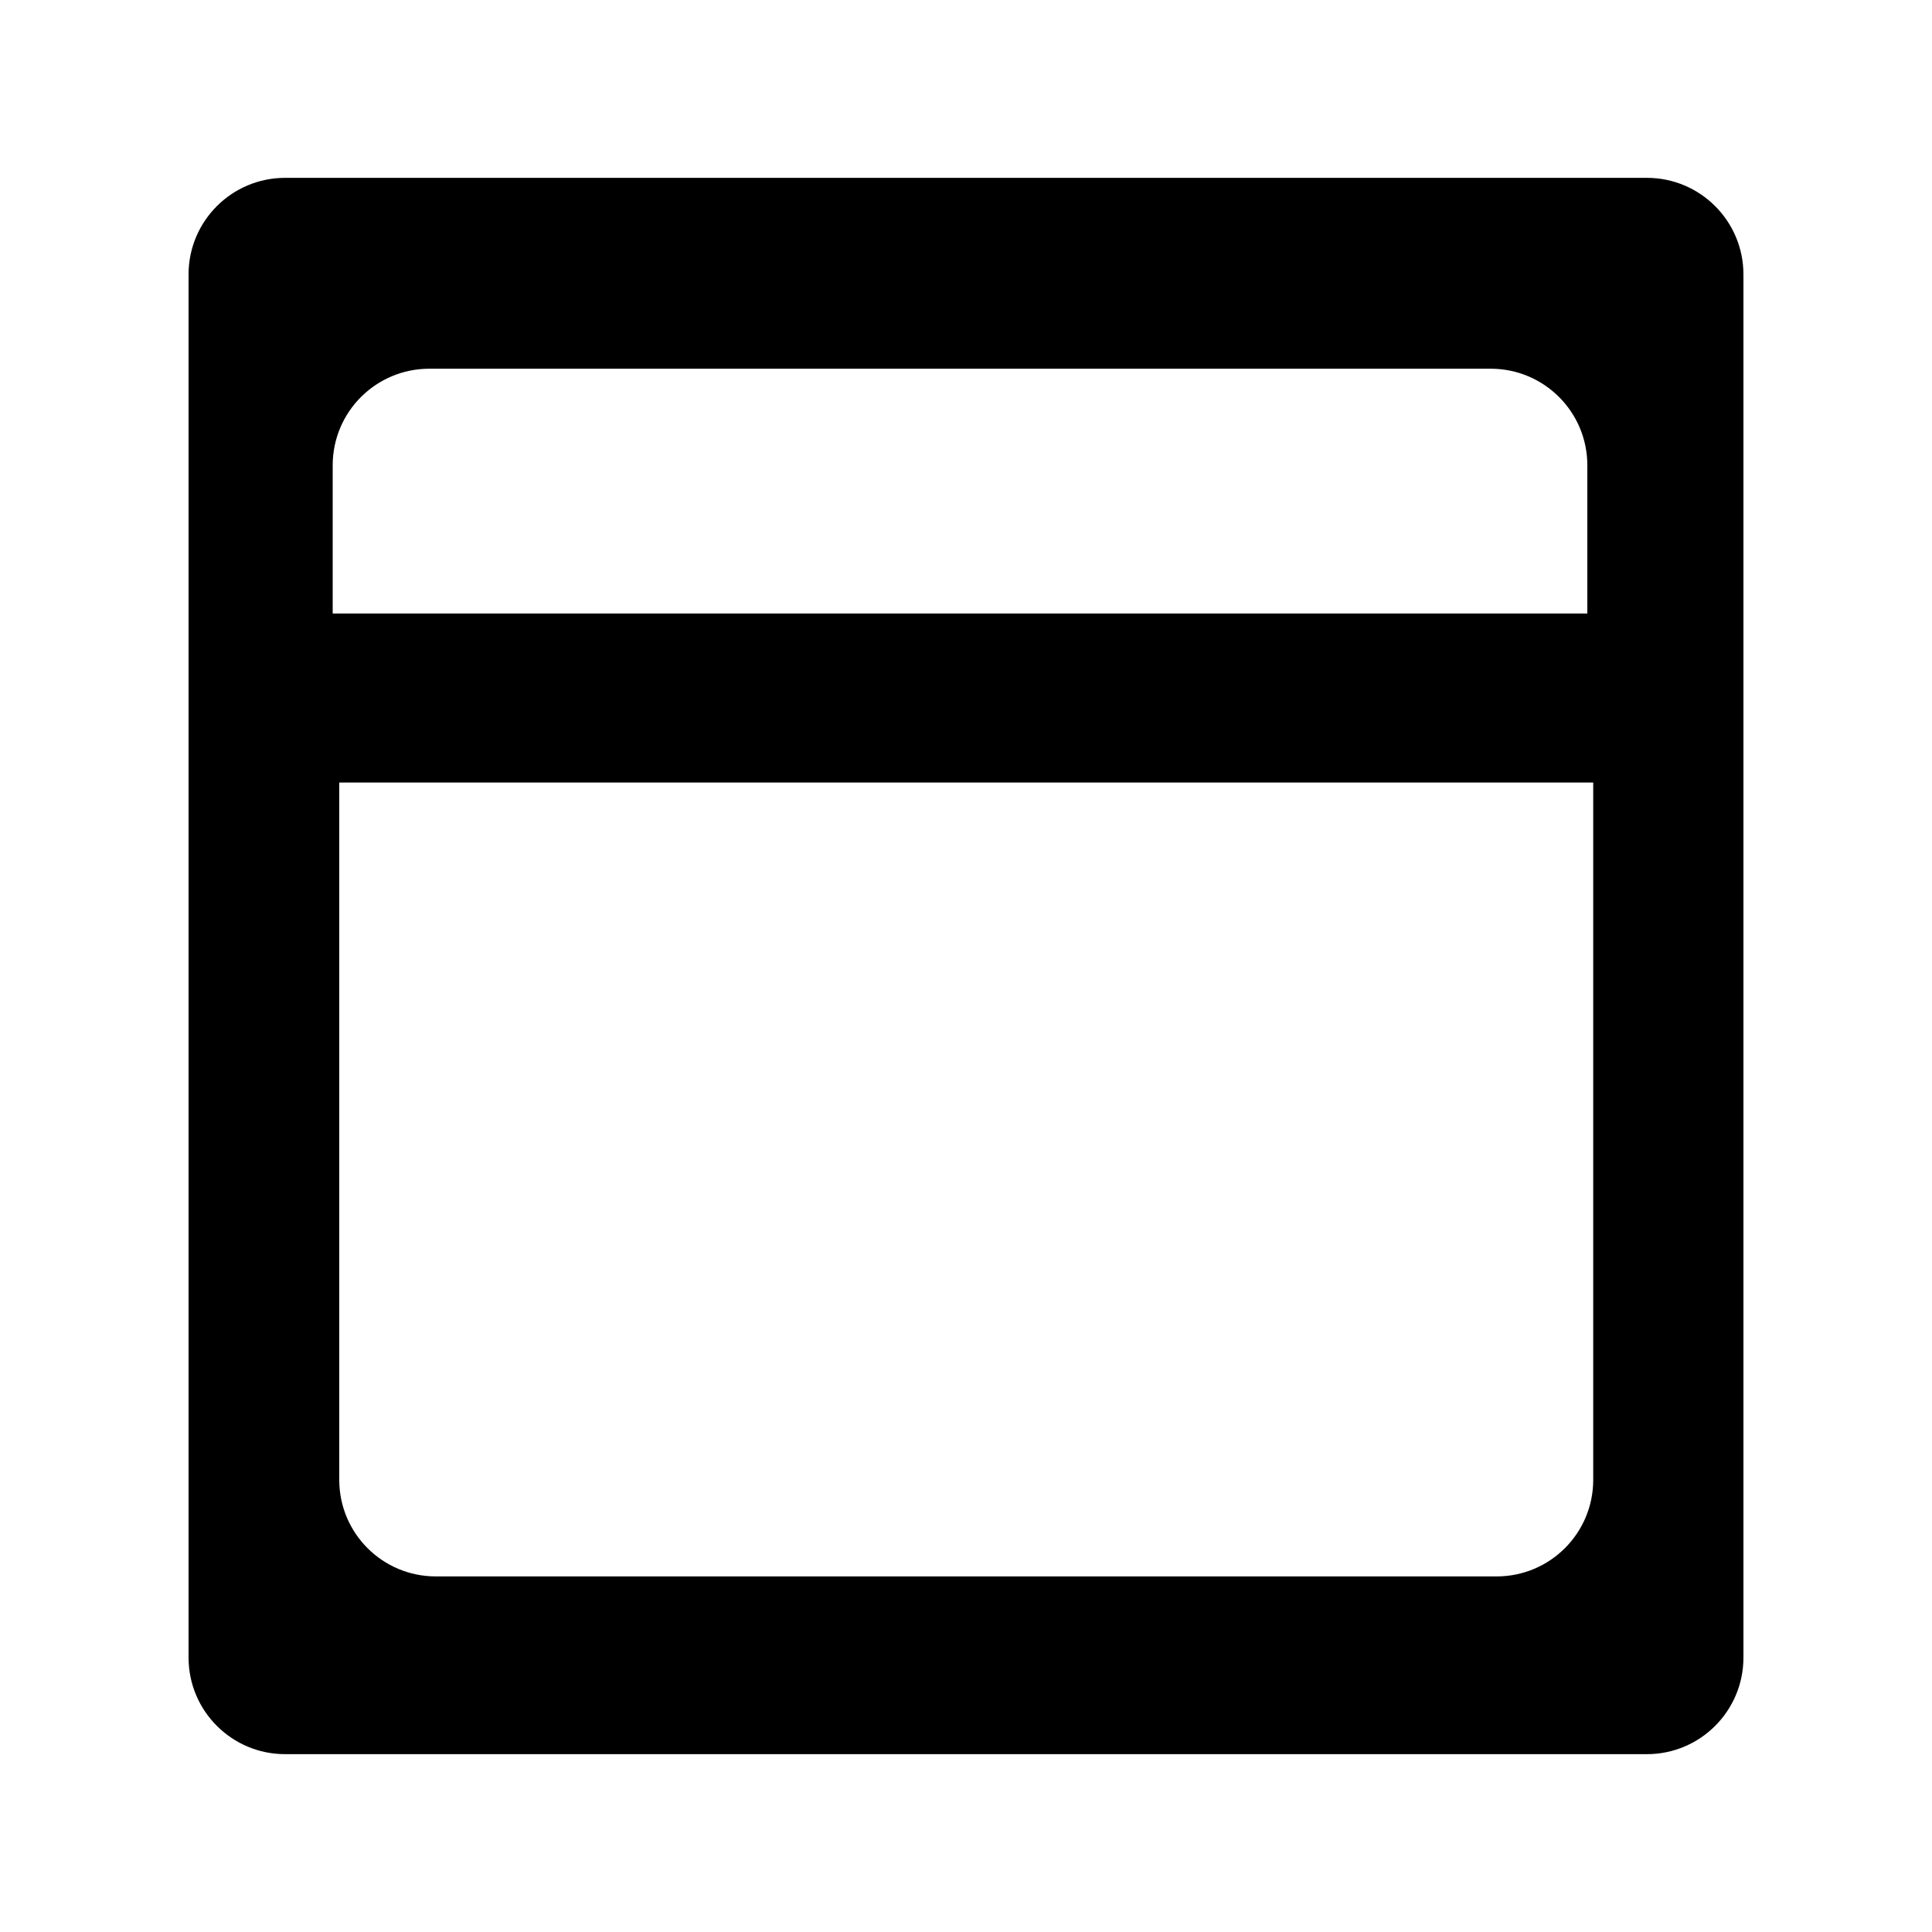
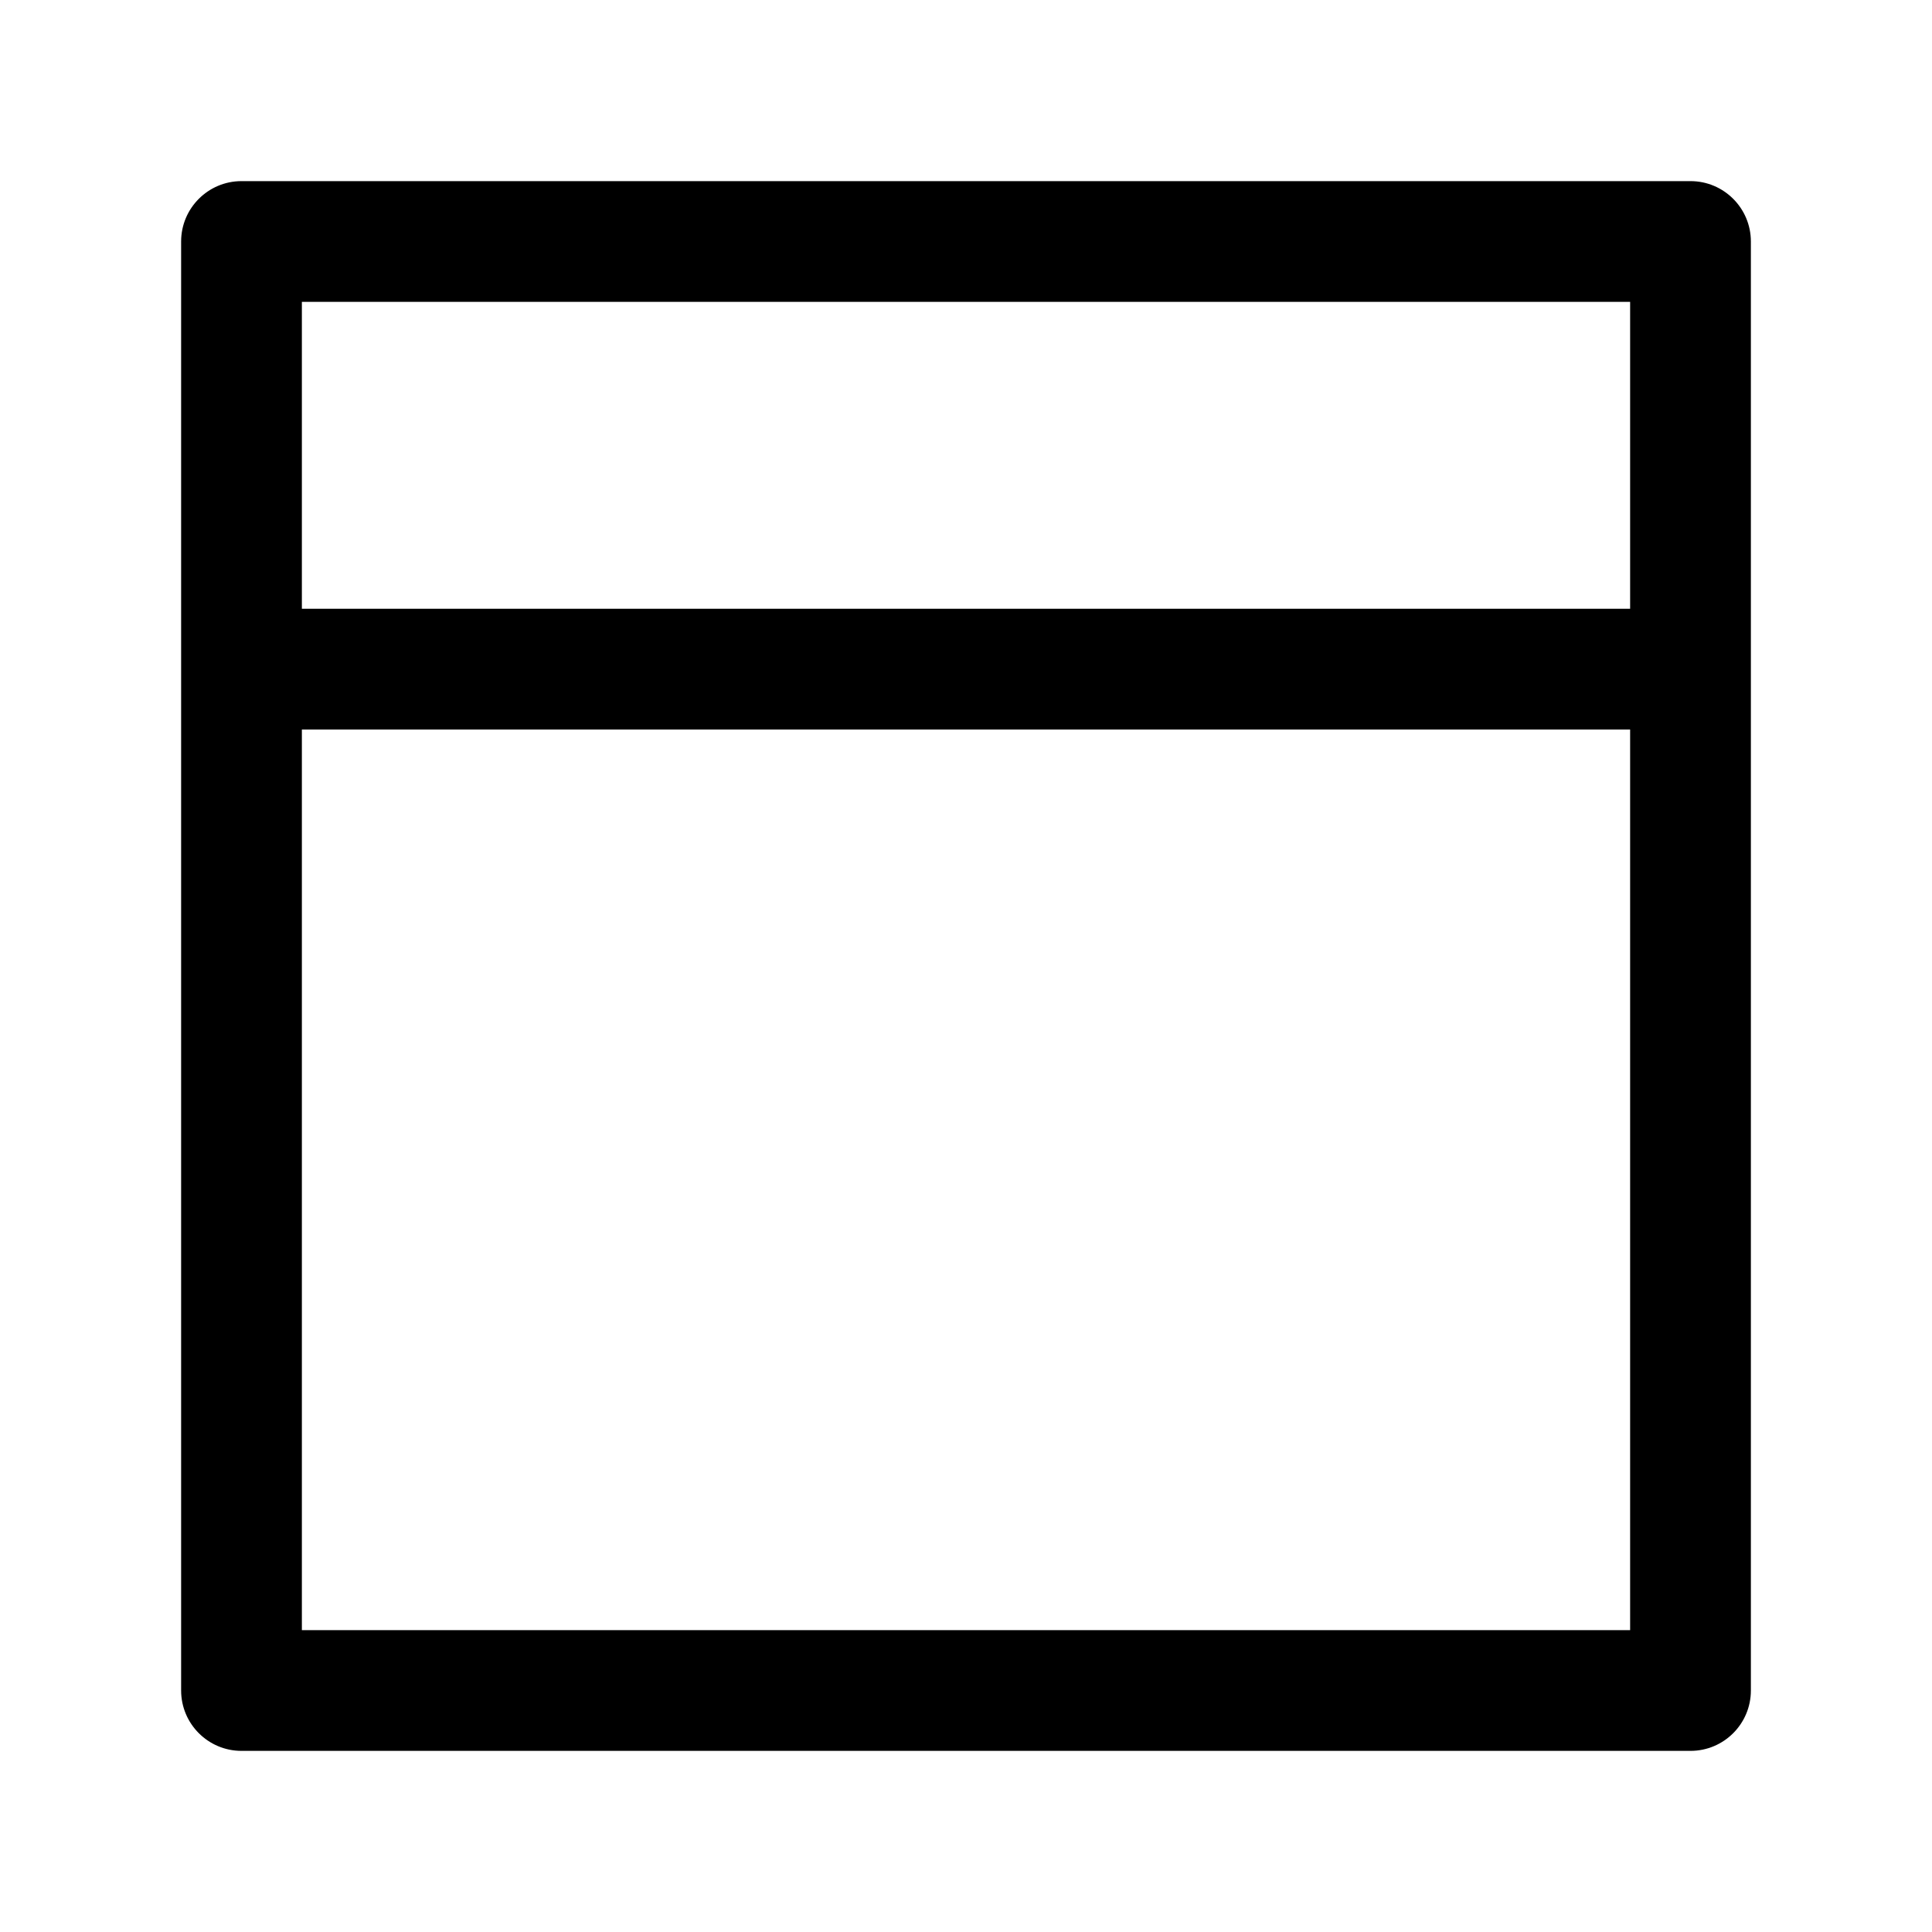
- <svg xmlns="http://www.w3.org/2000/svg" width="20" height="20" viewBox="0 0 20 20" fill="none">
-   <path fill-rule="evenodd" clip-rule="evenodd" d="M1.952 2.841C1.952 2.289 2.399 1.841 2.952 1.841H17.048C17.601 1.841 18.048 2.289 18.048 2.841V17.159C18.048 17.711 17.601 18.159 17.048 18.159H2.952C2.399 18.159 1.952 17.711 1.952 17.159V2.841ZM3.512 8.101H16.493V15.319C16.493 15.872 16.045 16.319 15.493 16.319H4.512C3.959 16.319 3.512 15.872 3.512 15.319V8.101ZM4.444 3.817C3.892 3.817 3.444 4.264 3.444 4.817V6.351H16.432V4.817C16.432 4.264 15.984 3.817 15.432 3.817H4.444Z" fill="black" />
+ <svg xmlns="http://www.w3.org/2000/svg" viewBox="0 0 20 20">
+   <path d="m17.5,18.125H2.5c-.345,0-.625-.28-.625-.625V2.5c0-.345.28-.625.625-.625h15c.345,0,.625.28.625.625v15c0,.345-.28.625-.625.625Zm-14.375-1.25h13.75V7.552H3.125v9.323Zm0-10.573h13.75v-3.177H3.125v3.177Z" />
</svg>
